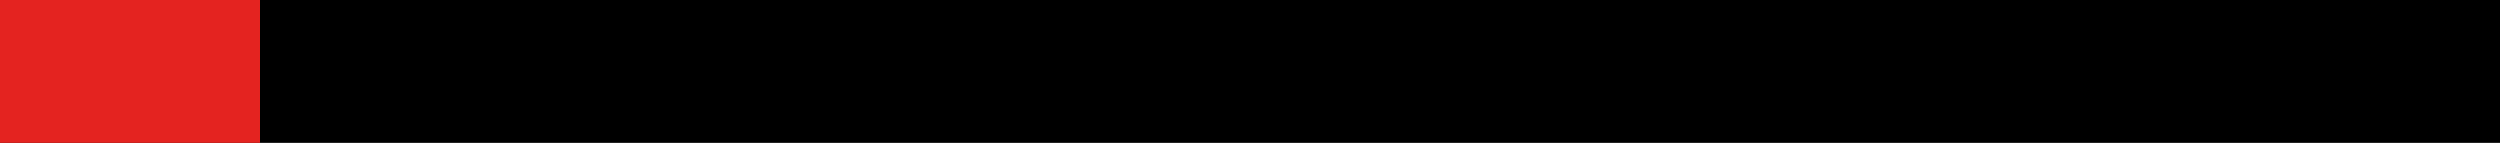
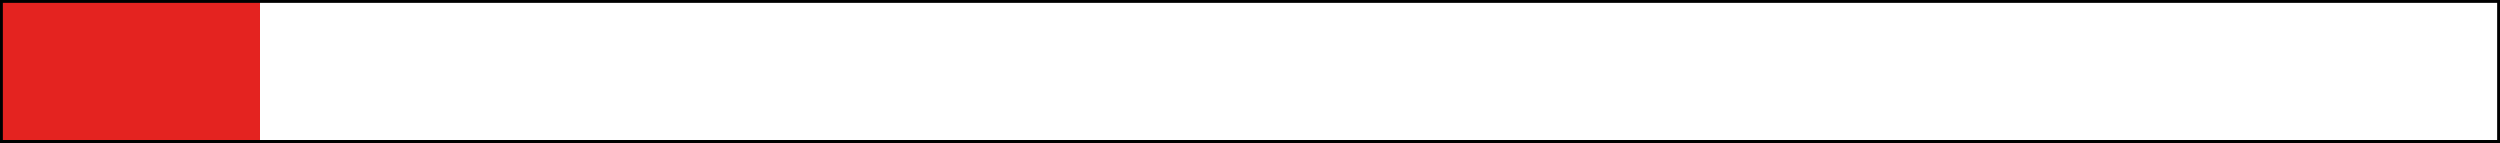
- <svg xmlns="http://www.w3.org/2000/svg" id="Layer_1" viewBox="0 0 3500 200">
-   <defs>
-     <style>.cls-1{fill:#e42320;}</style>
-   </defs>
-   <rect width="3500" height="200" />
-   <rect class="cls-1" width="364" height="200" />
+ <svg xmlns="http://www.w3.org/2000/svg" version="1.1" id="Layer_1" x="0px" y="0px" viewBox="0 0 3500 200" style="enable-background:new 0 0 3500 200;" xml:space="preserve">
+   <style type="text/css">
+ 	.st0{fill:#E42320;}
+ 	.st1{fill:none;stroke:#000000;stroke-width:8;stroke-miterlimit:10;}
+ </style>
+   <rect class="st0" width="364" height="200" />
+   <rect class="st1" width="3500" height="200" />
</svg>
